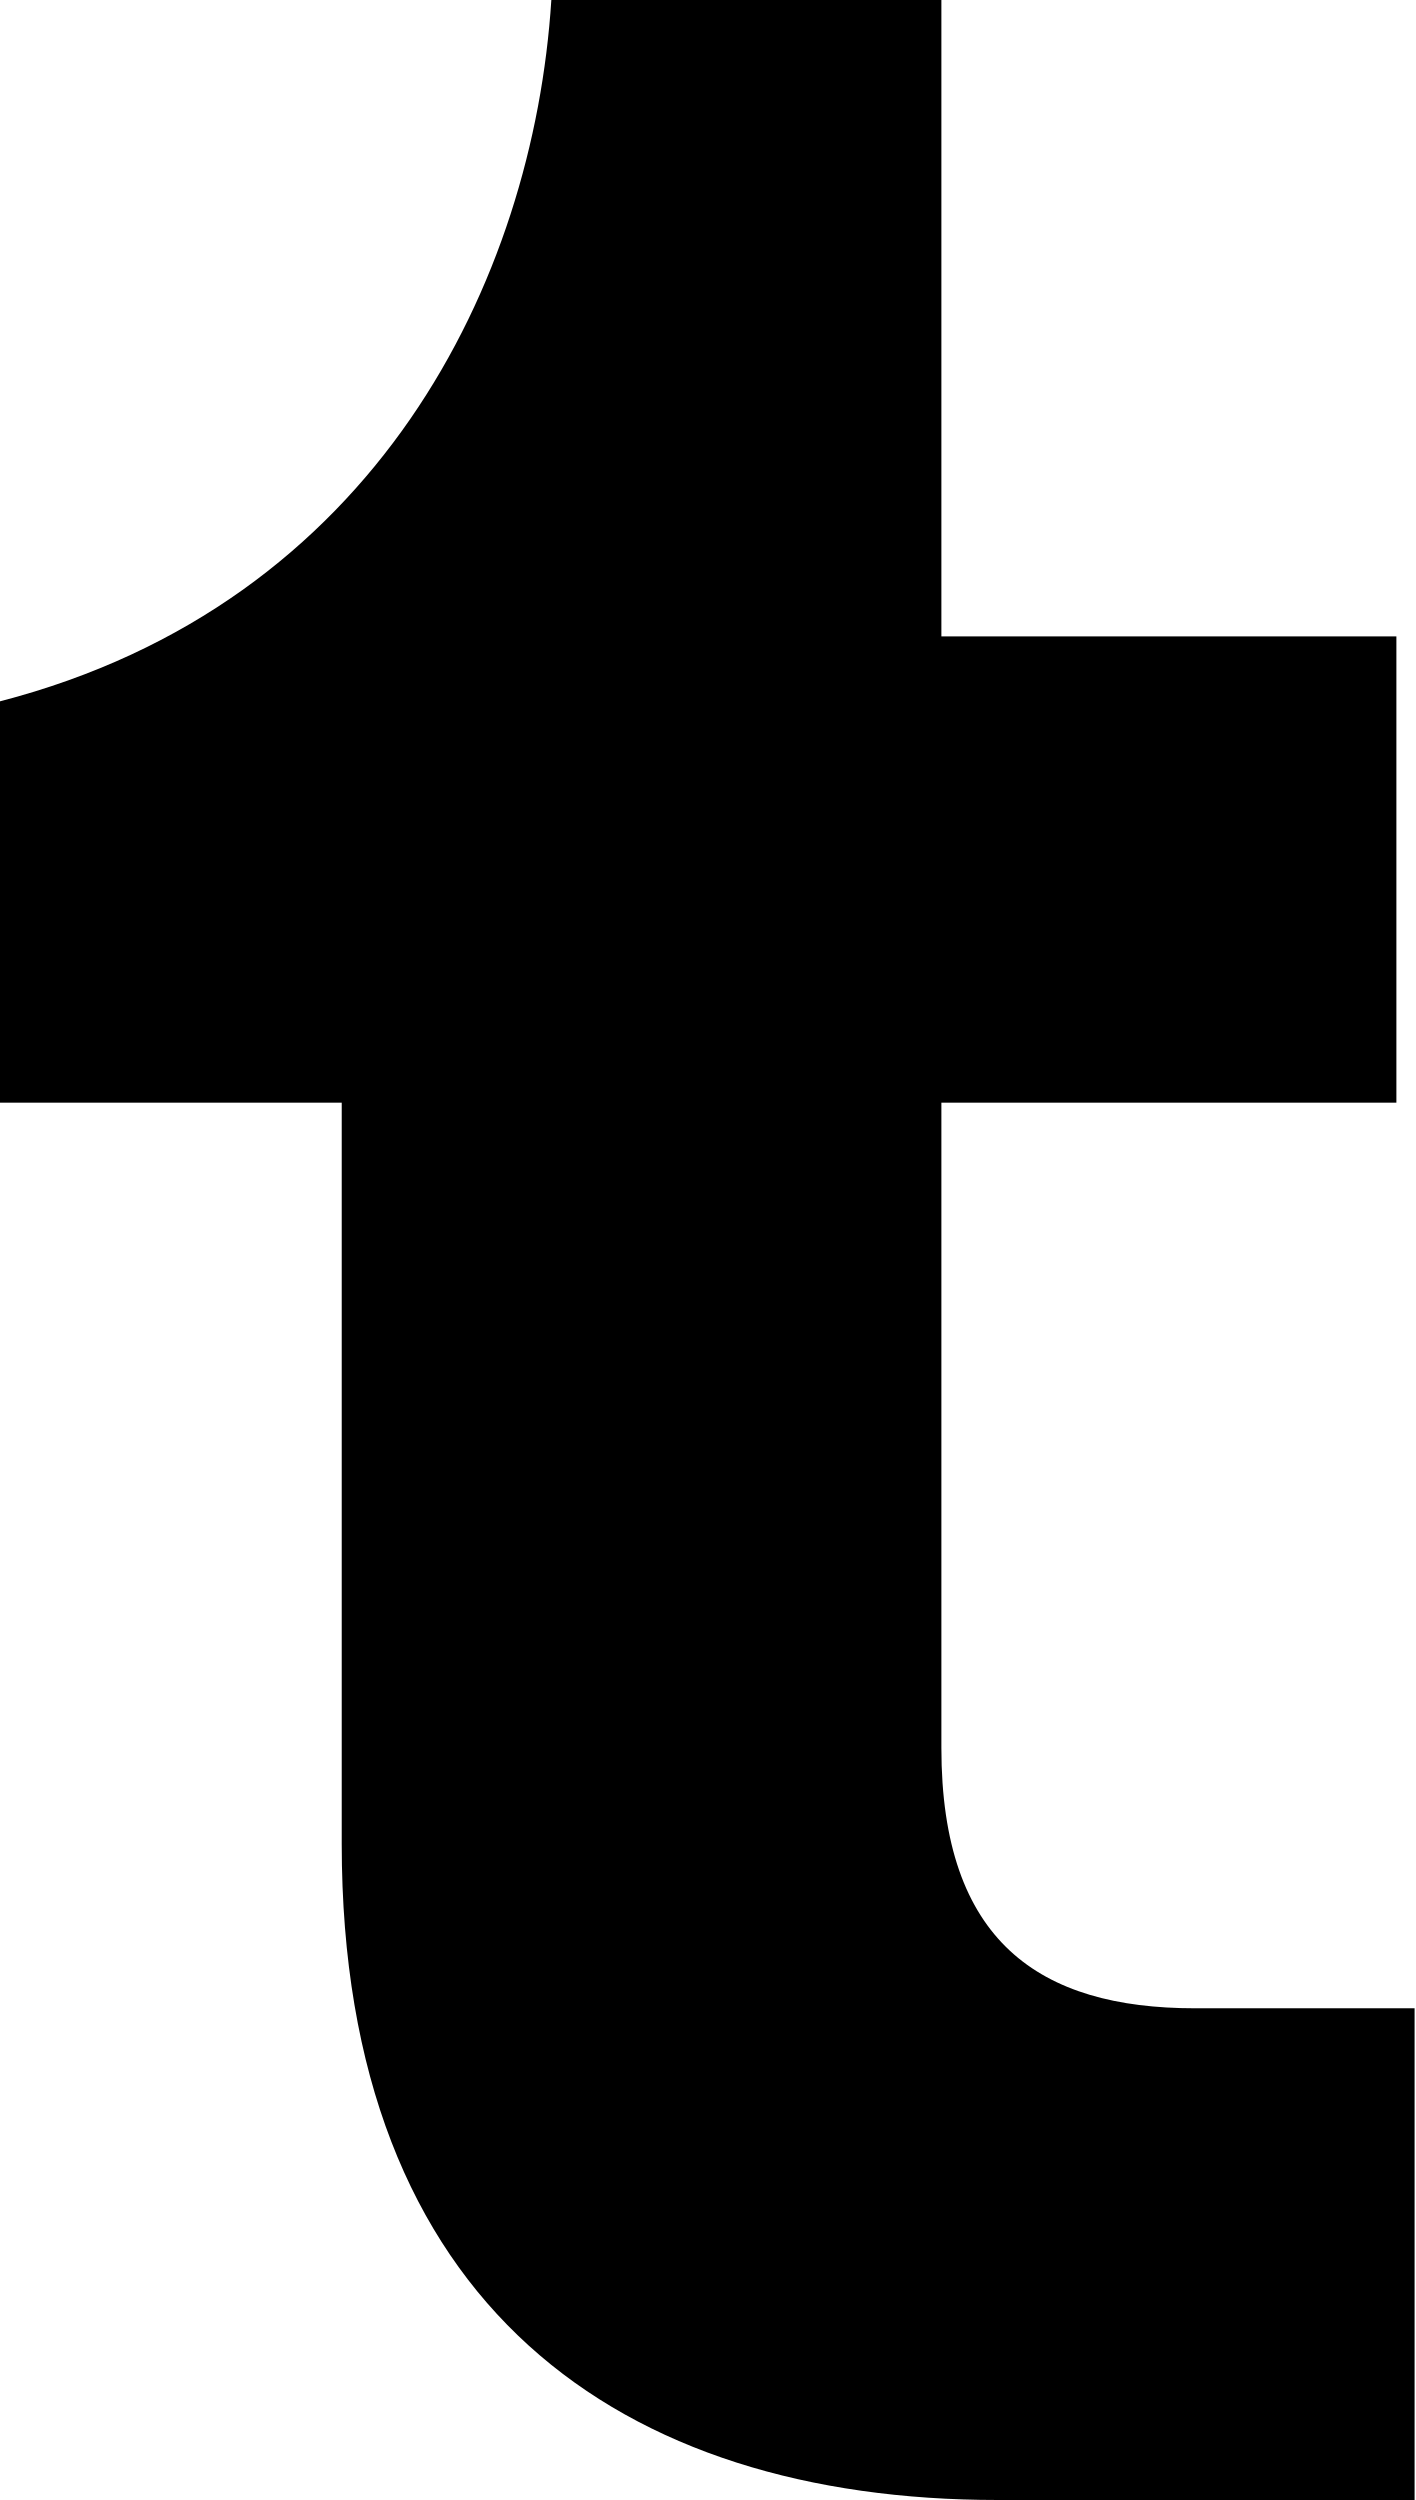
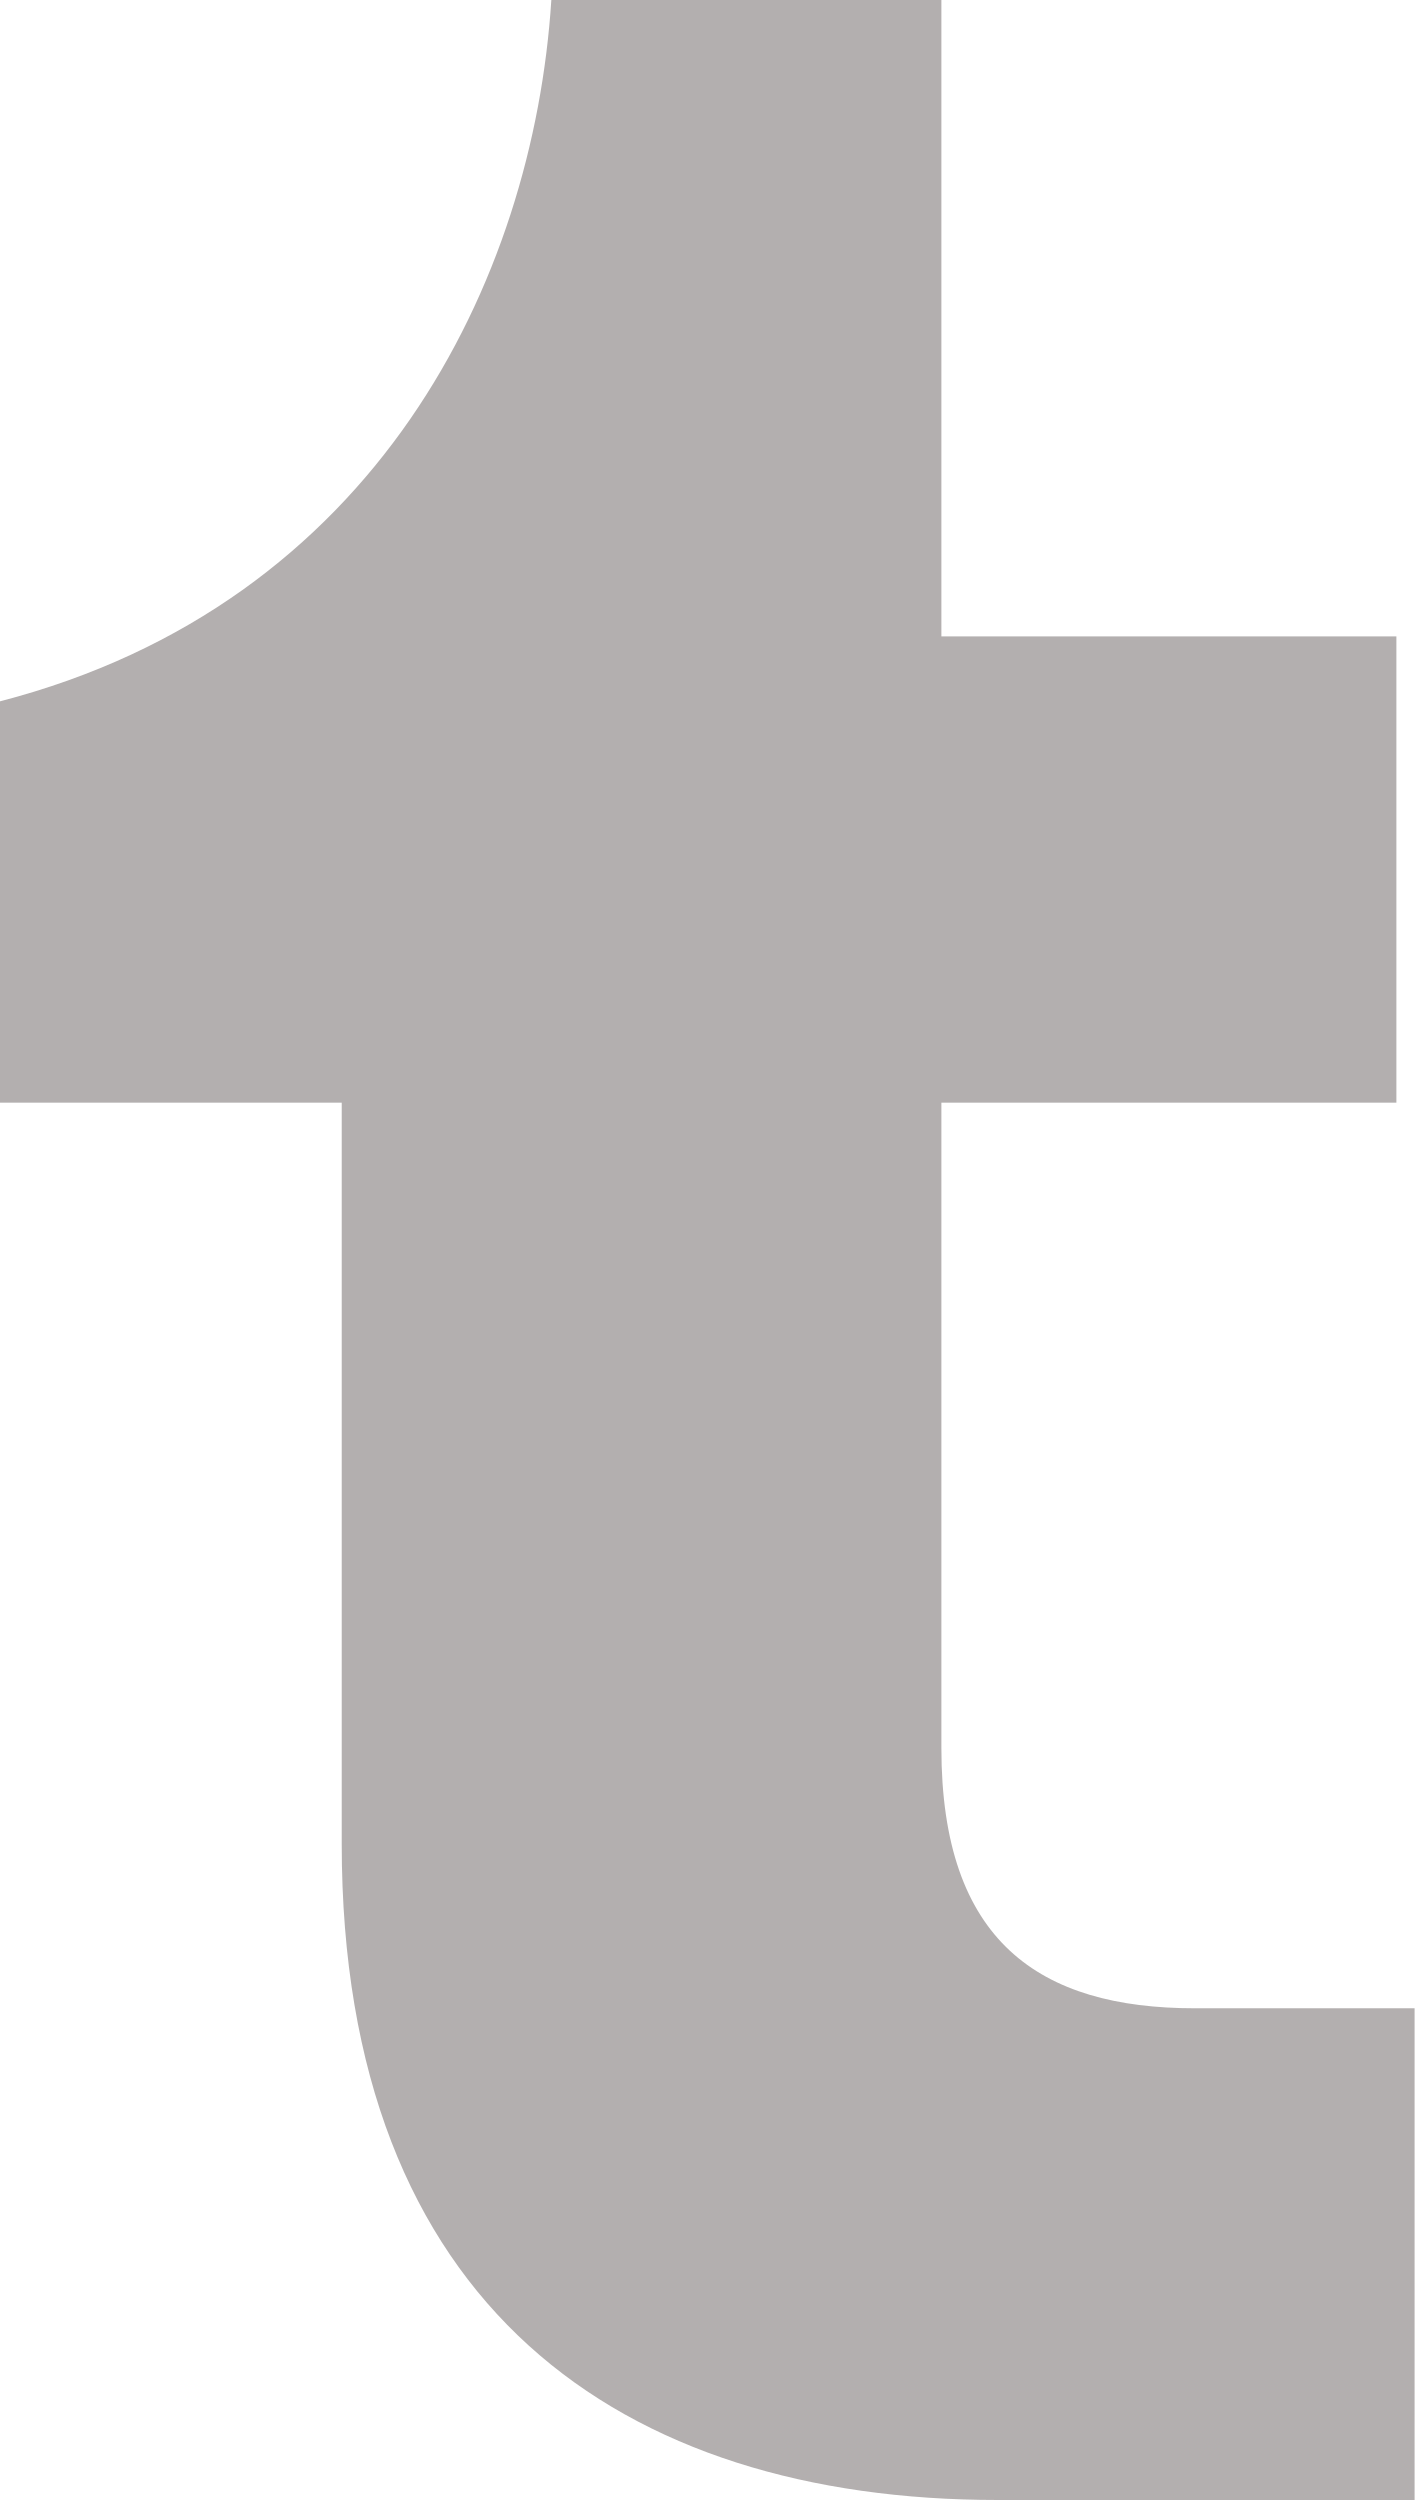
<svg xmlns="http://www.w3.org/2000/svg" viewBox="0 0 90.21 159.34">
  <g id="Layer_2" data-name="Layer 2">
    <g id="Layer_1-2" data-name="Layer 1">
-       <path fill="b3afaf" d="M63.6,159.34c-24,0-41.82-12.33-41.82-41.82V70.28H0V44.7C24,38.48,34,17.86,35.14,0H60V40.56h29V70.28H60v41.13C60,123.74,66.25,128,76.16,128h14v31.34Z" />
+       <path fill="#b3afaf" d="M63.6,159.34c-24,0-41.82-12.33-41.82-41.82V70.28H0V44.7C24,38.48,34,17.86,35.14,0H60V40.56h29V70.28H60v41.13C60,123.74,66.25,128,76.16,128h14v31.34Z" />
    </g>
  </g>
</svg>
